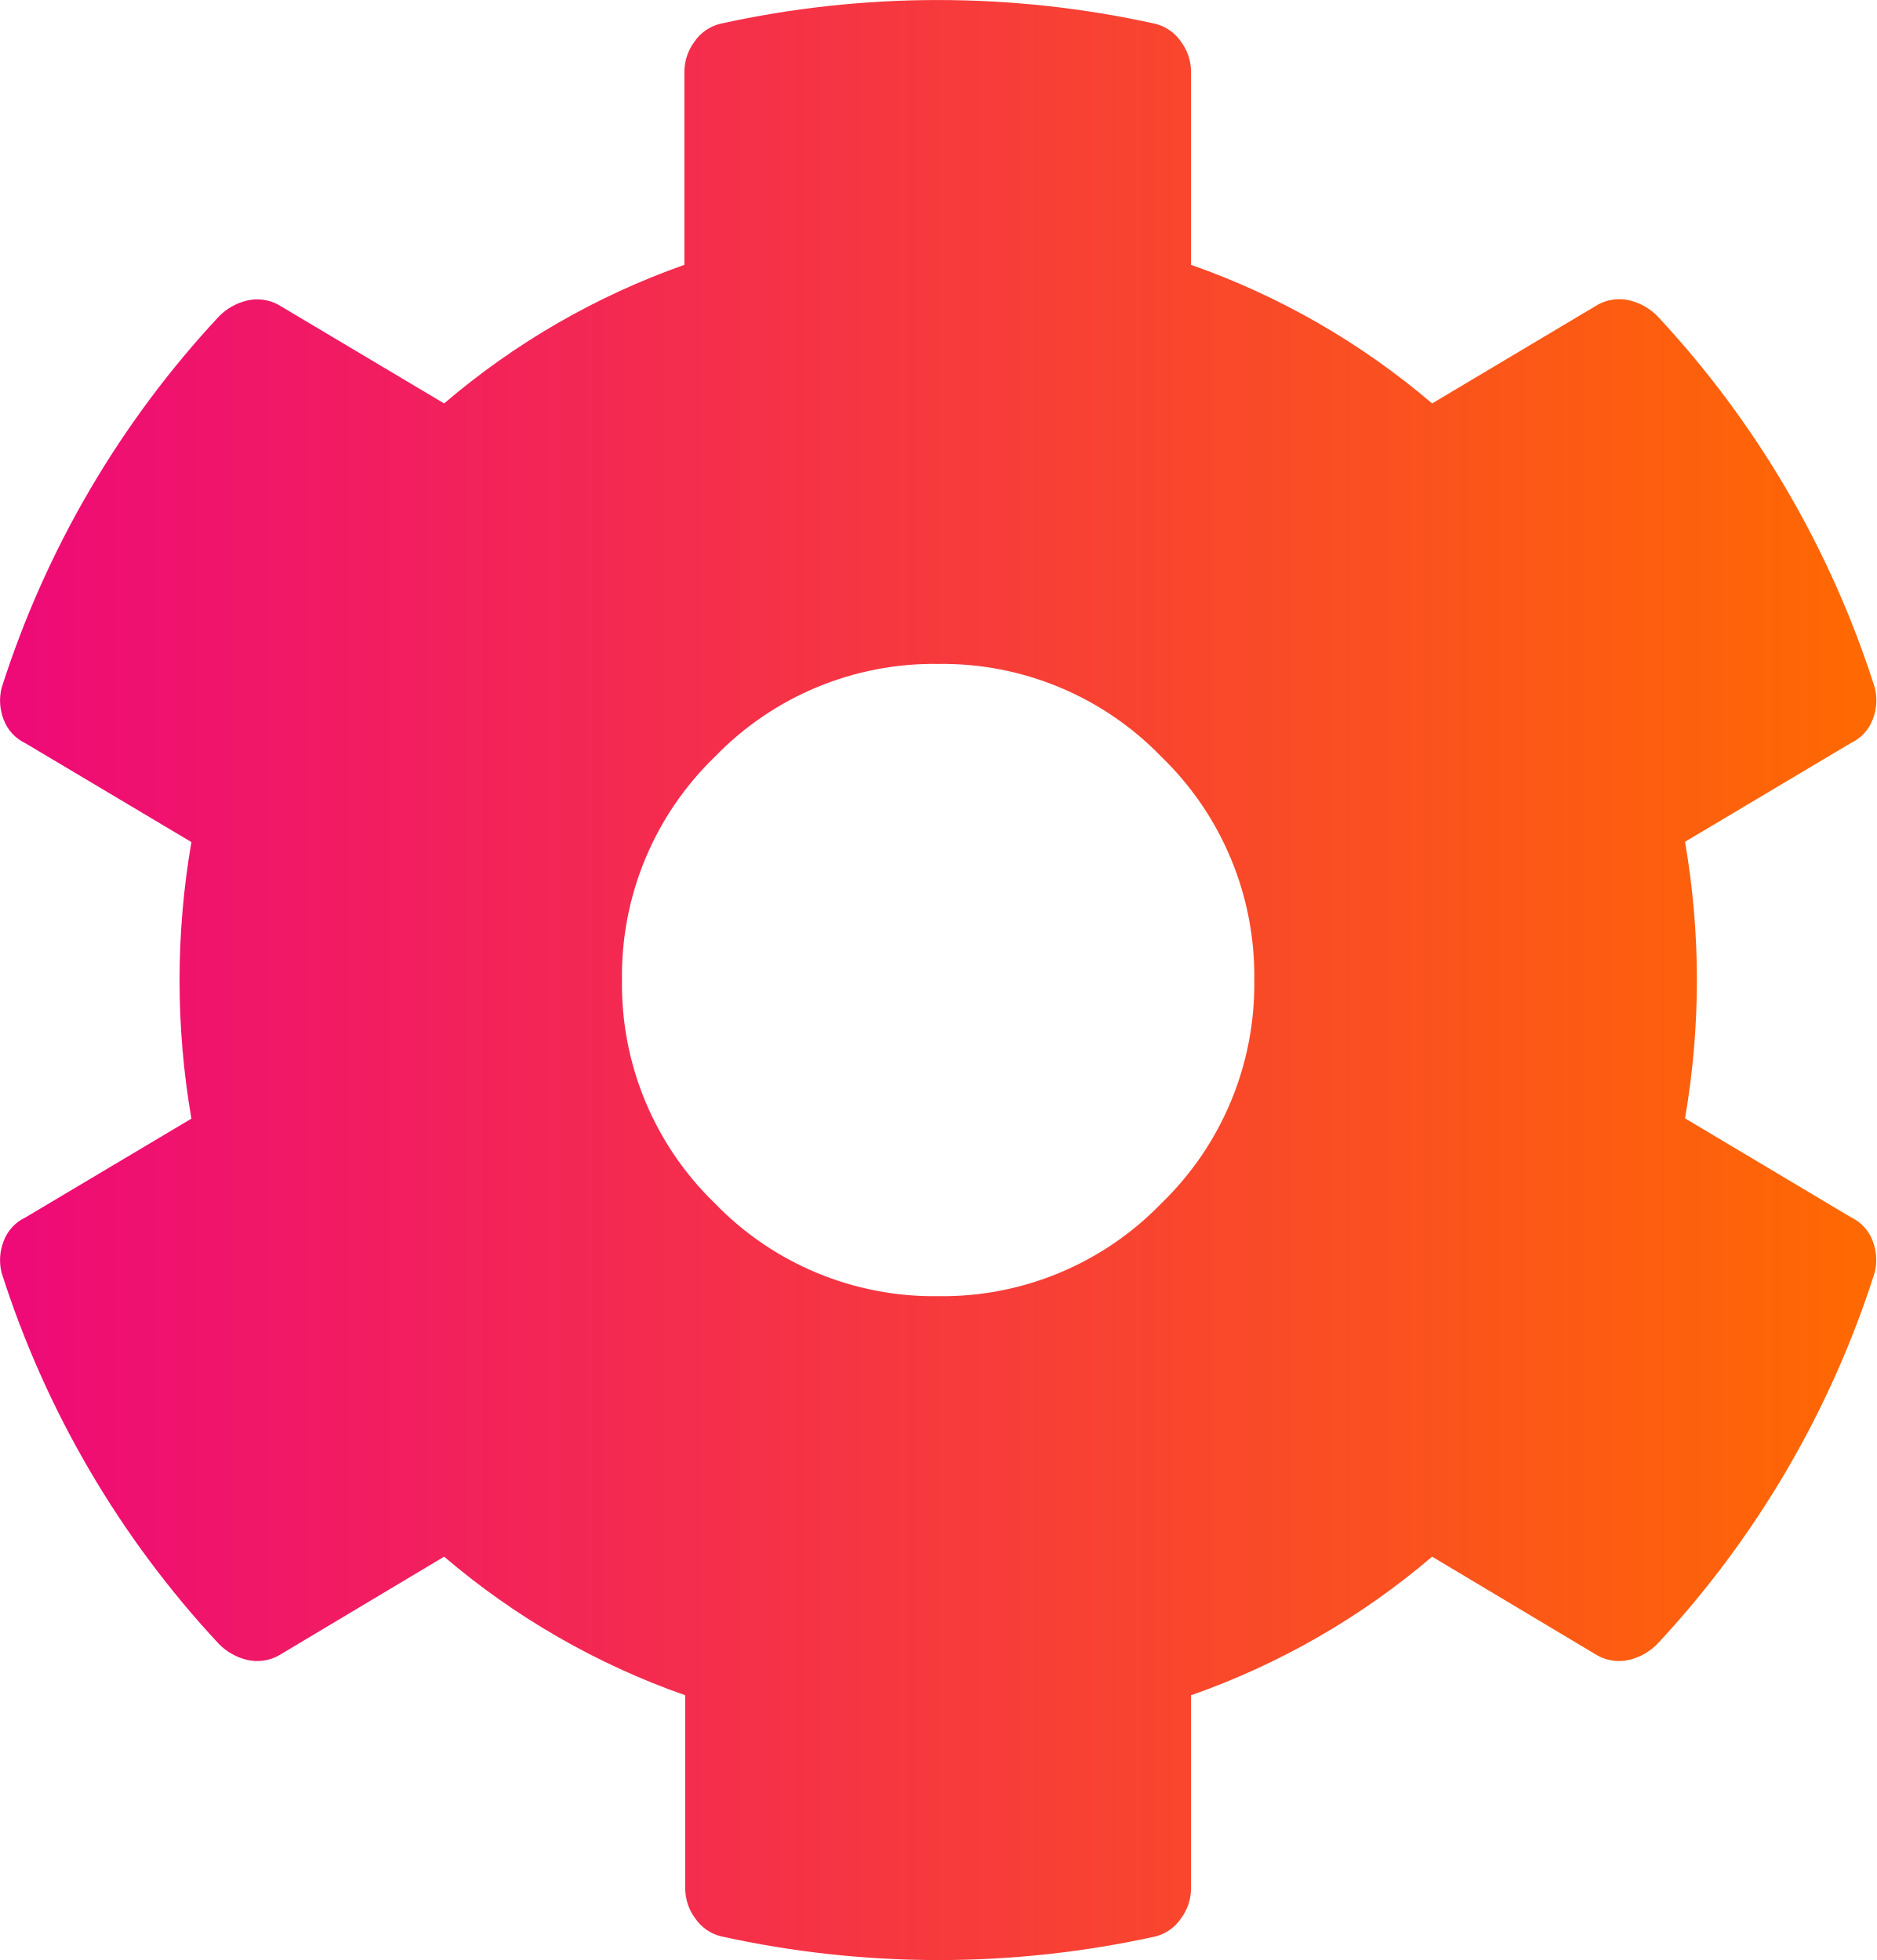
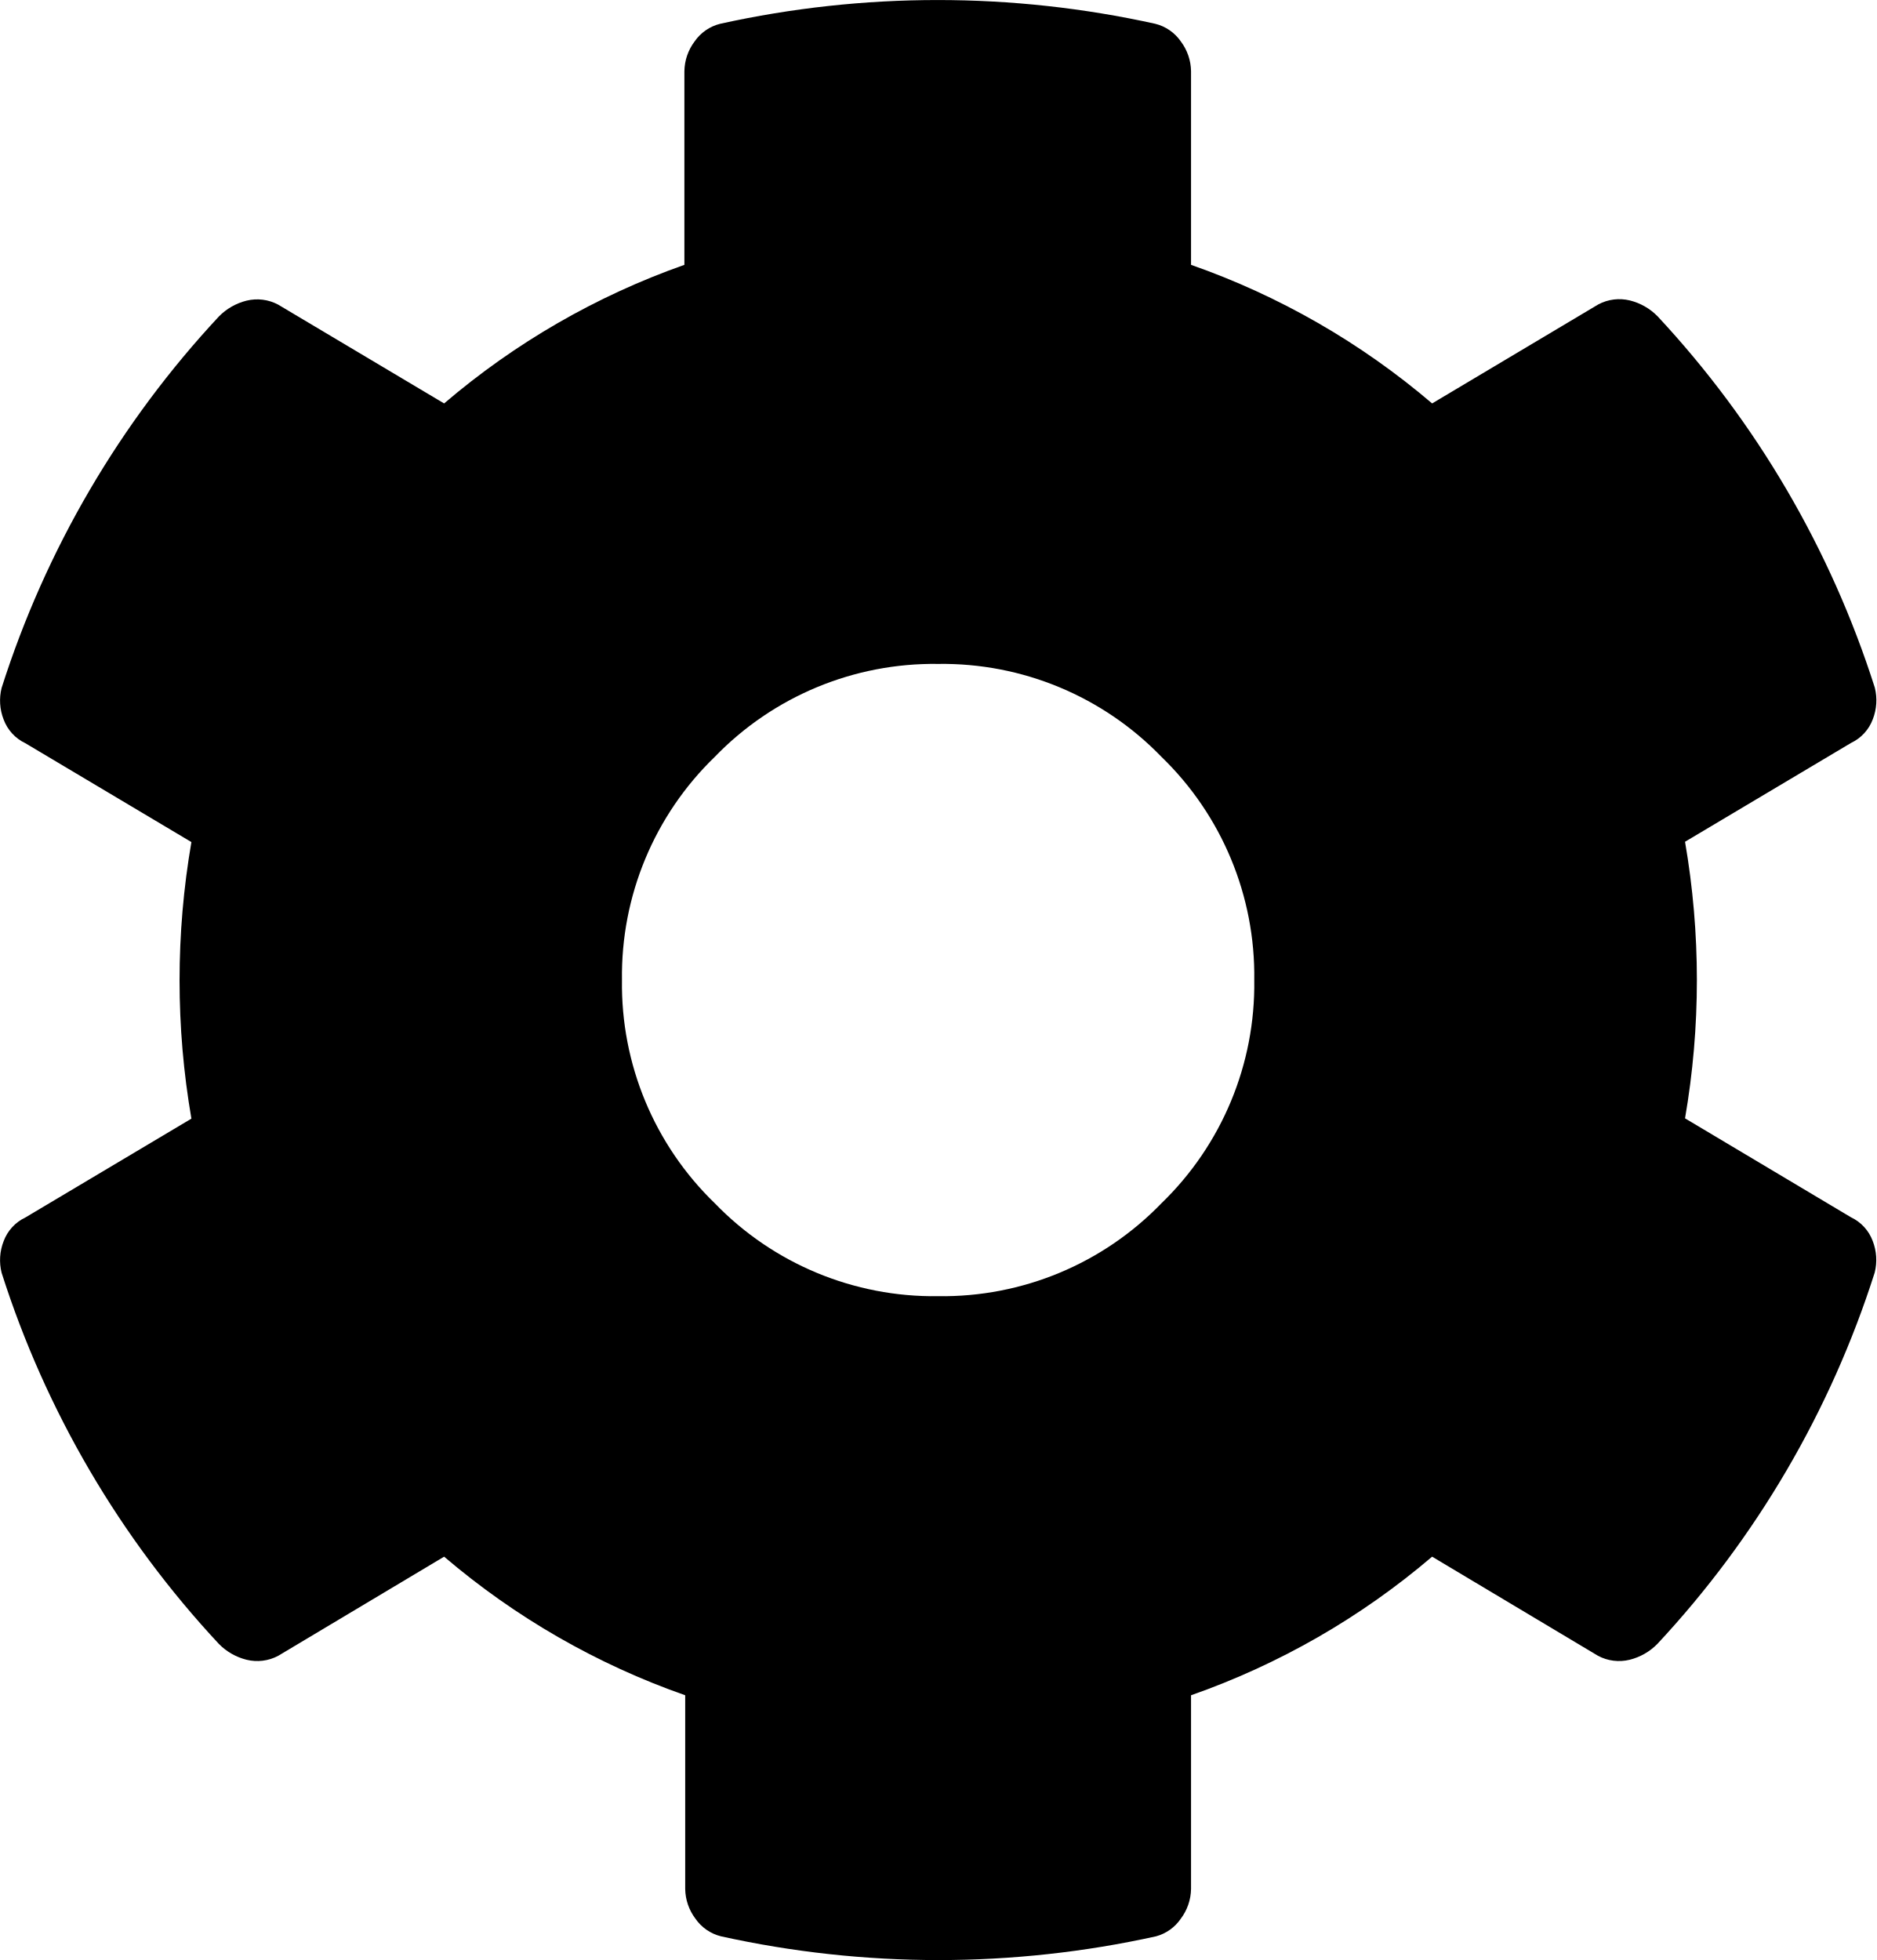
<svg xmlns="http://www.w3.org/2000/svg" width="18.547" height="19.375" viewBox="0 0 18.547 19.375">
  <defs>
    <linearGradient id="linear-gradient" y1="0.5" x2="1" y2="0.5" gradientUnits="objectBoundingBox">
      <stop offset="0" stop-color="#ee0979" />
      <stop offset="1" stop-color="#ff6a00" />
    </linearGradient>
  </defs>
-   <path id="Path_343" data-name="Path 343" d="M7.383-6.133a8.034,8.034,0,0,0,0-2.734l1.641-.977a.421.421,0,0,0,.215-.234.515.515,0,0,0,.02-.312,9.7,9.7,0,0,0-2.148-3.672.579.579,0,0,0-.273-.156.441.441,0,0,0-.312.039L4.883-13.2A7.48,7.48,0,0,0,2.5-14.57v-1.914a.5.5,0,0,0-.1-.293.434.434,0,0,0-.254-.176,9.964,9.964,0,0,0-4.3,0,.434.434,0,0,0-.254.176.5.5,0,0,0-.1.293v1.914A7.48,7.48,0,0,0-4.883-13.2l-1.641-.977a.441.441,0,0,0-.312-.039.58.58,0,0,0-.273.156,9.7,9.7,0,0,0-2.148,3.672.515.515,0,0,0,.02.313.421.421,0,0,0,.215.234l1.641.977a8.034,8.034,0,0,0,0,2.734l-1.641.977a.421.421,0,0,0-.215.234.515.515,0,0,0-.02.313A9.7,9.7,0,0,0-7.109-.937a.579.579,0,0,0,.273.156A.441.441,0,0,0-6.523-.82L-4.883-1.8A7.48,7.48,0,0,0-2.5-.43V1.484a.5.5,0,0,0,.1.293.434.434,0,0,0,.254.176,9.964,9.964,0,0,0,4.3,0A.434.434,0,0,0,2.4,1.777a.5.5,0,0,0,.1-.293V-.43A7.48,7.48,0,0,0,4.883-1.8L6.523-.82a.441.441,0,0,0,.313.039.579.579,0,0,0,.273-.156A9.7,9.7,0,0,0,9.258-4.609a.515.515,0,0,0-.02-.312.421.421,0,0,0-.215-.234ZM3.125-7.5a3.009,3.009,0,0,1-.918,2.207A3.009,3.009,0,0,1,0-4.375a3.009,3.009,0,0,1-2.207-.918A3.009,3.009,0,0,1-3.125-7.5a3.009,3.009,0,0,1,.918-2.207A3.009,3.009,0,0,1,0-10.625a3.009,3.009,0,0,1,2.207.918A3.009,3.009,0,0,1,3.125-7.5Z" transform="translate(9.273 17.188)" fill="url(#linear-gradient)" />
+   <path id="Path_343" data-name="Path 343" d="M7.383-6.133a8.034,8.034,0,0,0,0-2.734l1.641-.977a.421.421,0,0,0,.215-.234.515.515,0,0,0,.02-.312,9.7,9.7,0,0,0-2.148-3.672.579.579,0,0,0-.273-.156.441.441,0,0,0-.312.039L4.883-13.2A7.48,7.48,0,0,0,2.5-14.57v-1.914a.5.5,0,0,0-.1-.293.434.434,0,0,0-.254-.176,9.964,9.964,0,0,0-4.3,0,.434.434,0,0,0-.254.176.5.5,0,0,0-.1.293v1.914A7.48,7.48,0,0,0-4.883-13.2l-1.641-.977a.441.441,0,0,0-.312-.039.58.58,0,0,0-.273.156,9.7,9.7,0,0,0-2.148,3.672.515.515,0,0,0,.02.313.421.421,0,0,0,.215.234l1.641.977a8.034,8.034,0,0,0,0,2.734l-1.641.977a.421.421,0,0,0-.215.234.515.515,0,0,0-.02.313A9.7,9.7,0,0,0-7.109-.937a.579.579,0,0,0,.273.156A.441.441,0,0,0-6.523-.82L-4.883-1.8A7.48,7.48,0,0,0-2.5-.43V1.484a.5.5,0,0,0,.1.293.434.434,0,0,0,.254.176,9.964,9.964,0,0,0,4.3,0A.434.434,0,0,0,2.4,1.777a.5.5,0,0,0,.1-.293V-.43A7.48,7.48,0,0,0,4.883-1.8L6.523-.82a.441.441,0,0,0,.313.039.579.579,0,0,0,.273-.156A9.7,9.7,0,0,0,9.258-4.609a.515.515,0,0,0-.02-.312.421.421,0,0,0-.215-.234ZM3.125-7.5a3.009,3.009,0,0,1-.918,2.207A3.009,3.009,0,0,1,0-4.375a3.009,3.009,0,0,1-2.207-.918A3.009,3.009,0,0,1-3.125-7.5a3.009,3.009,0,0,1,.918-2.207A3.009,3.009,0,0,1,0-10.625a3.009,3.009,0,0,1,2.207.918A3.009,3.009,0,0,1,3.125-7.5Z" transform="translate(9.273 17.188)" />
</svg>
